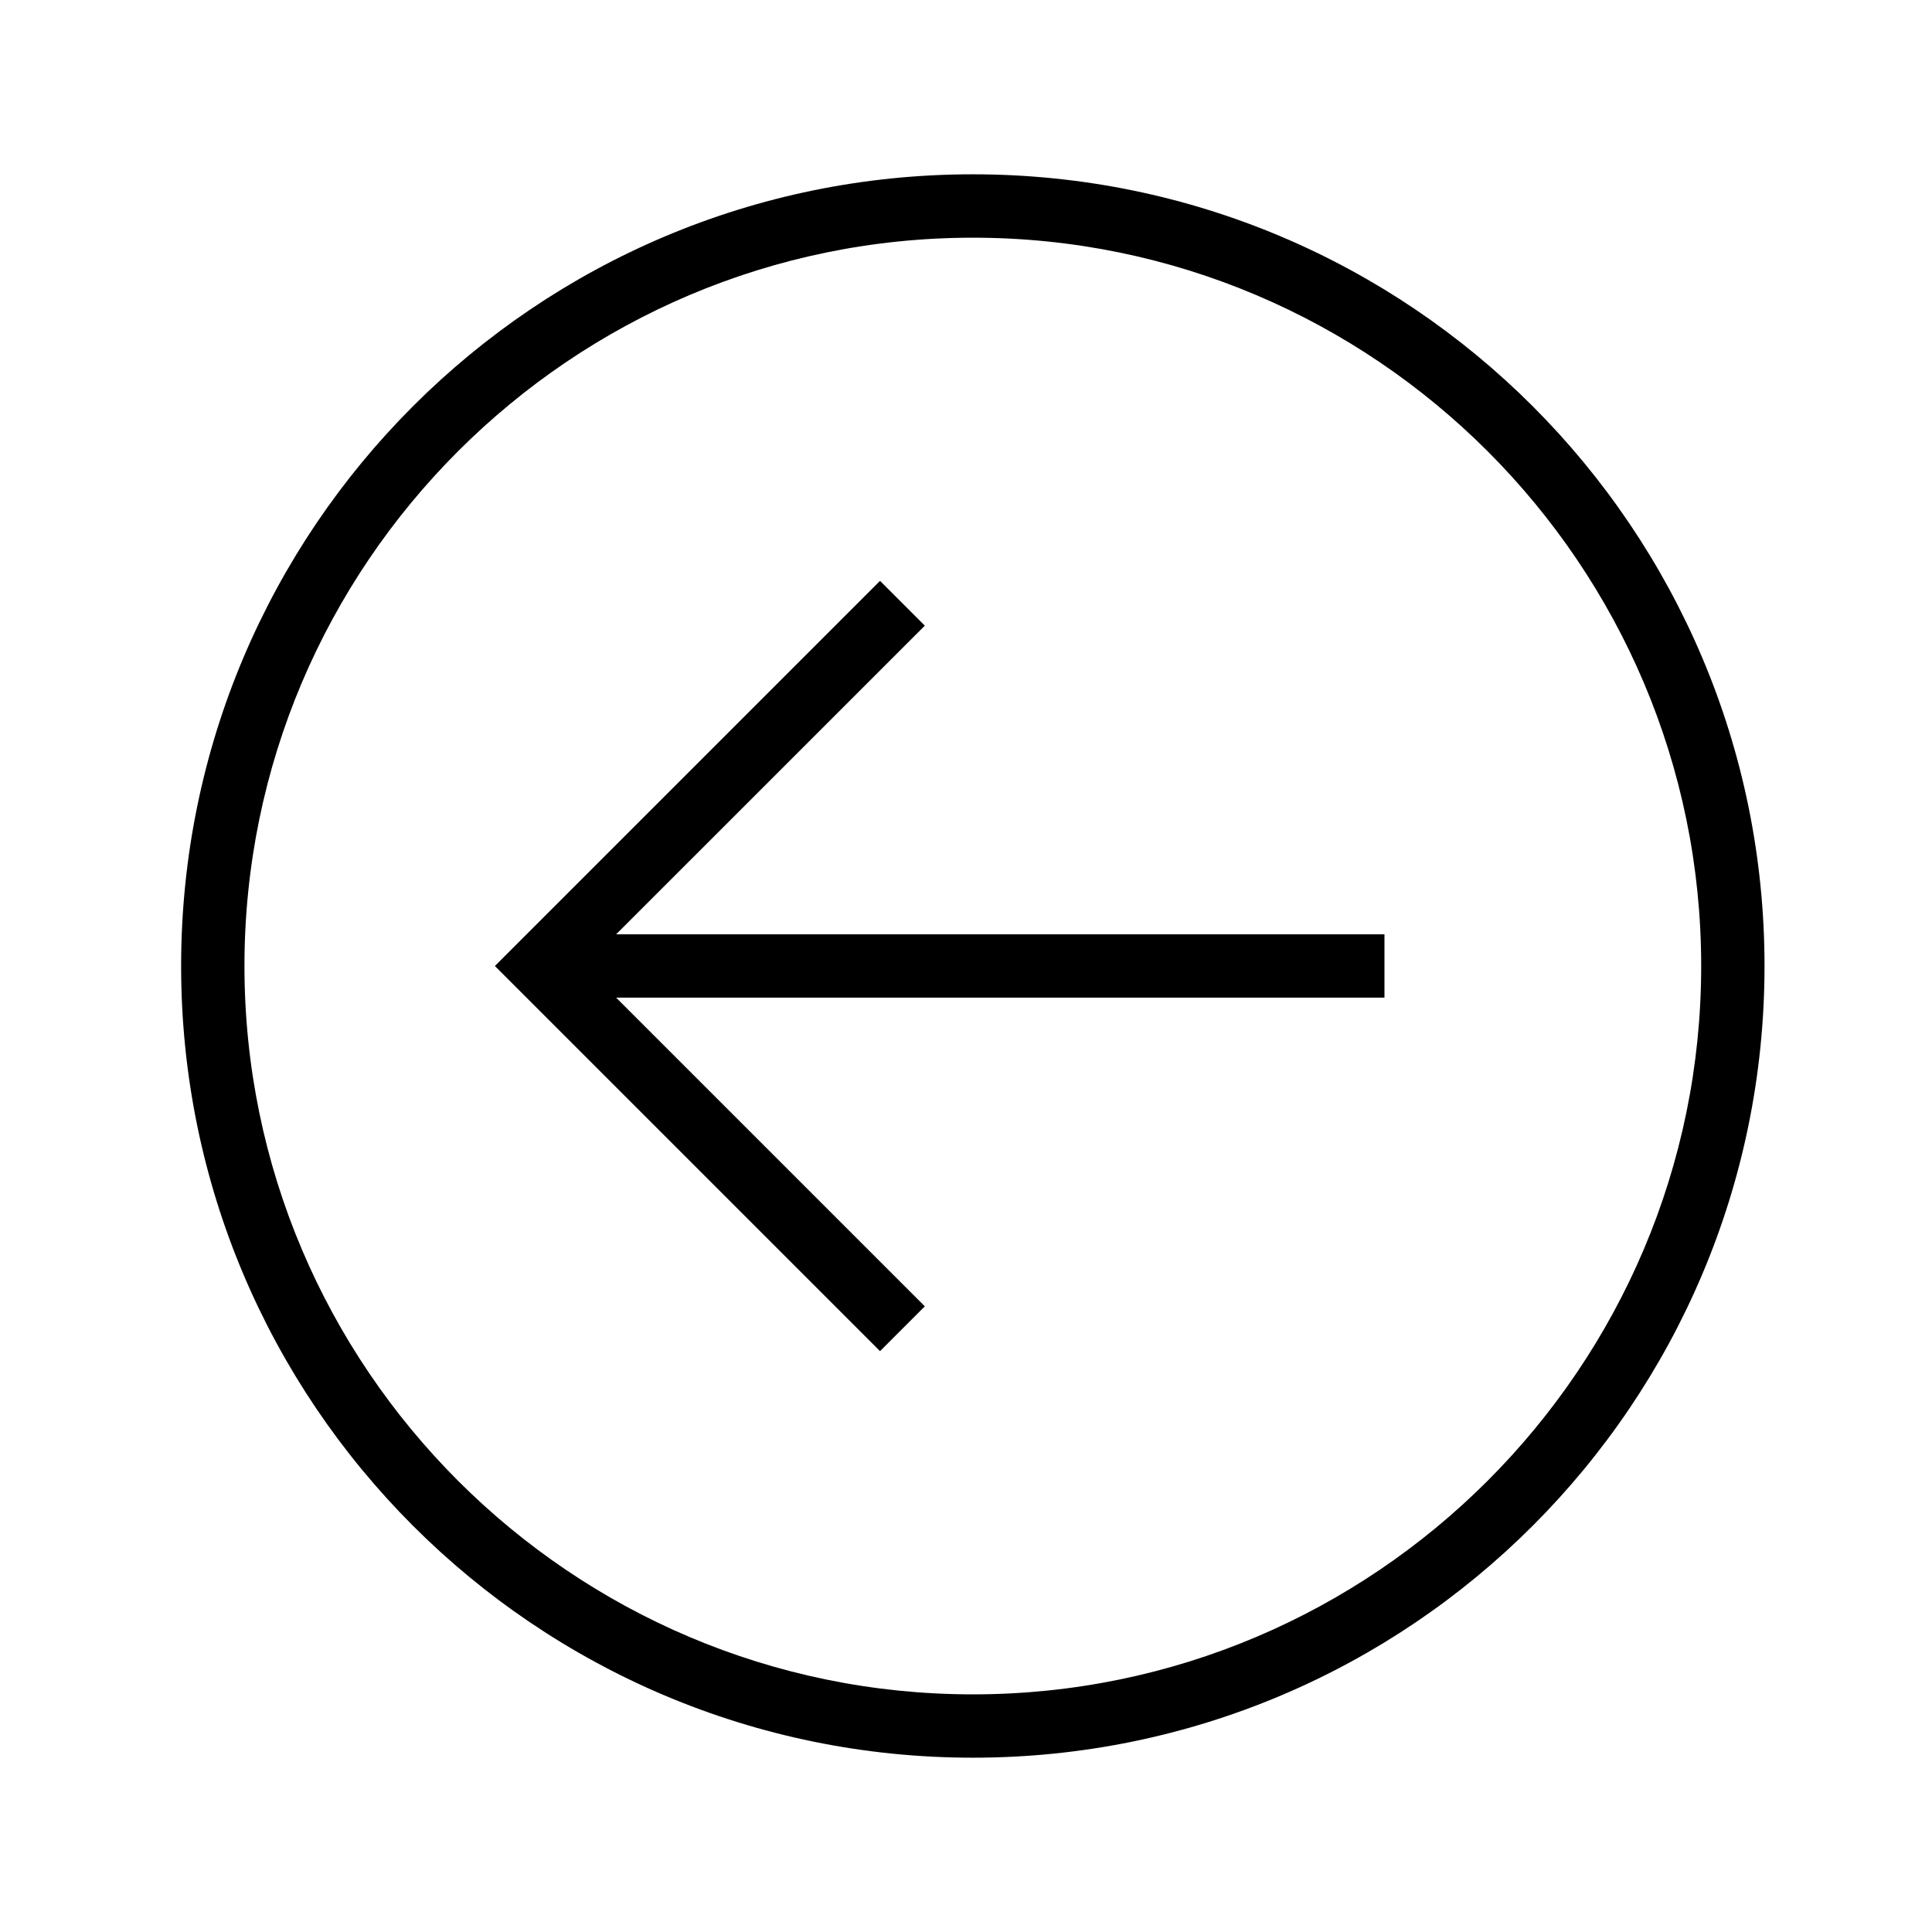
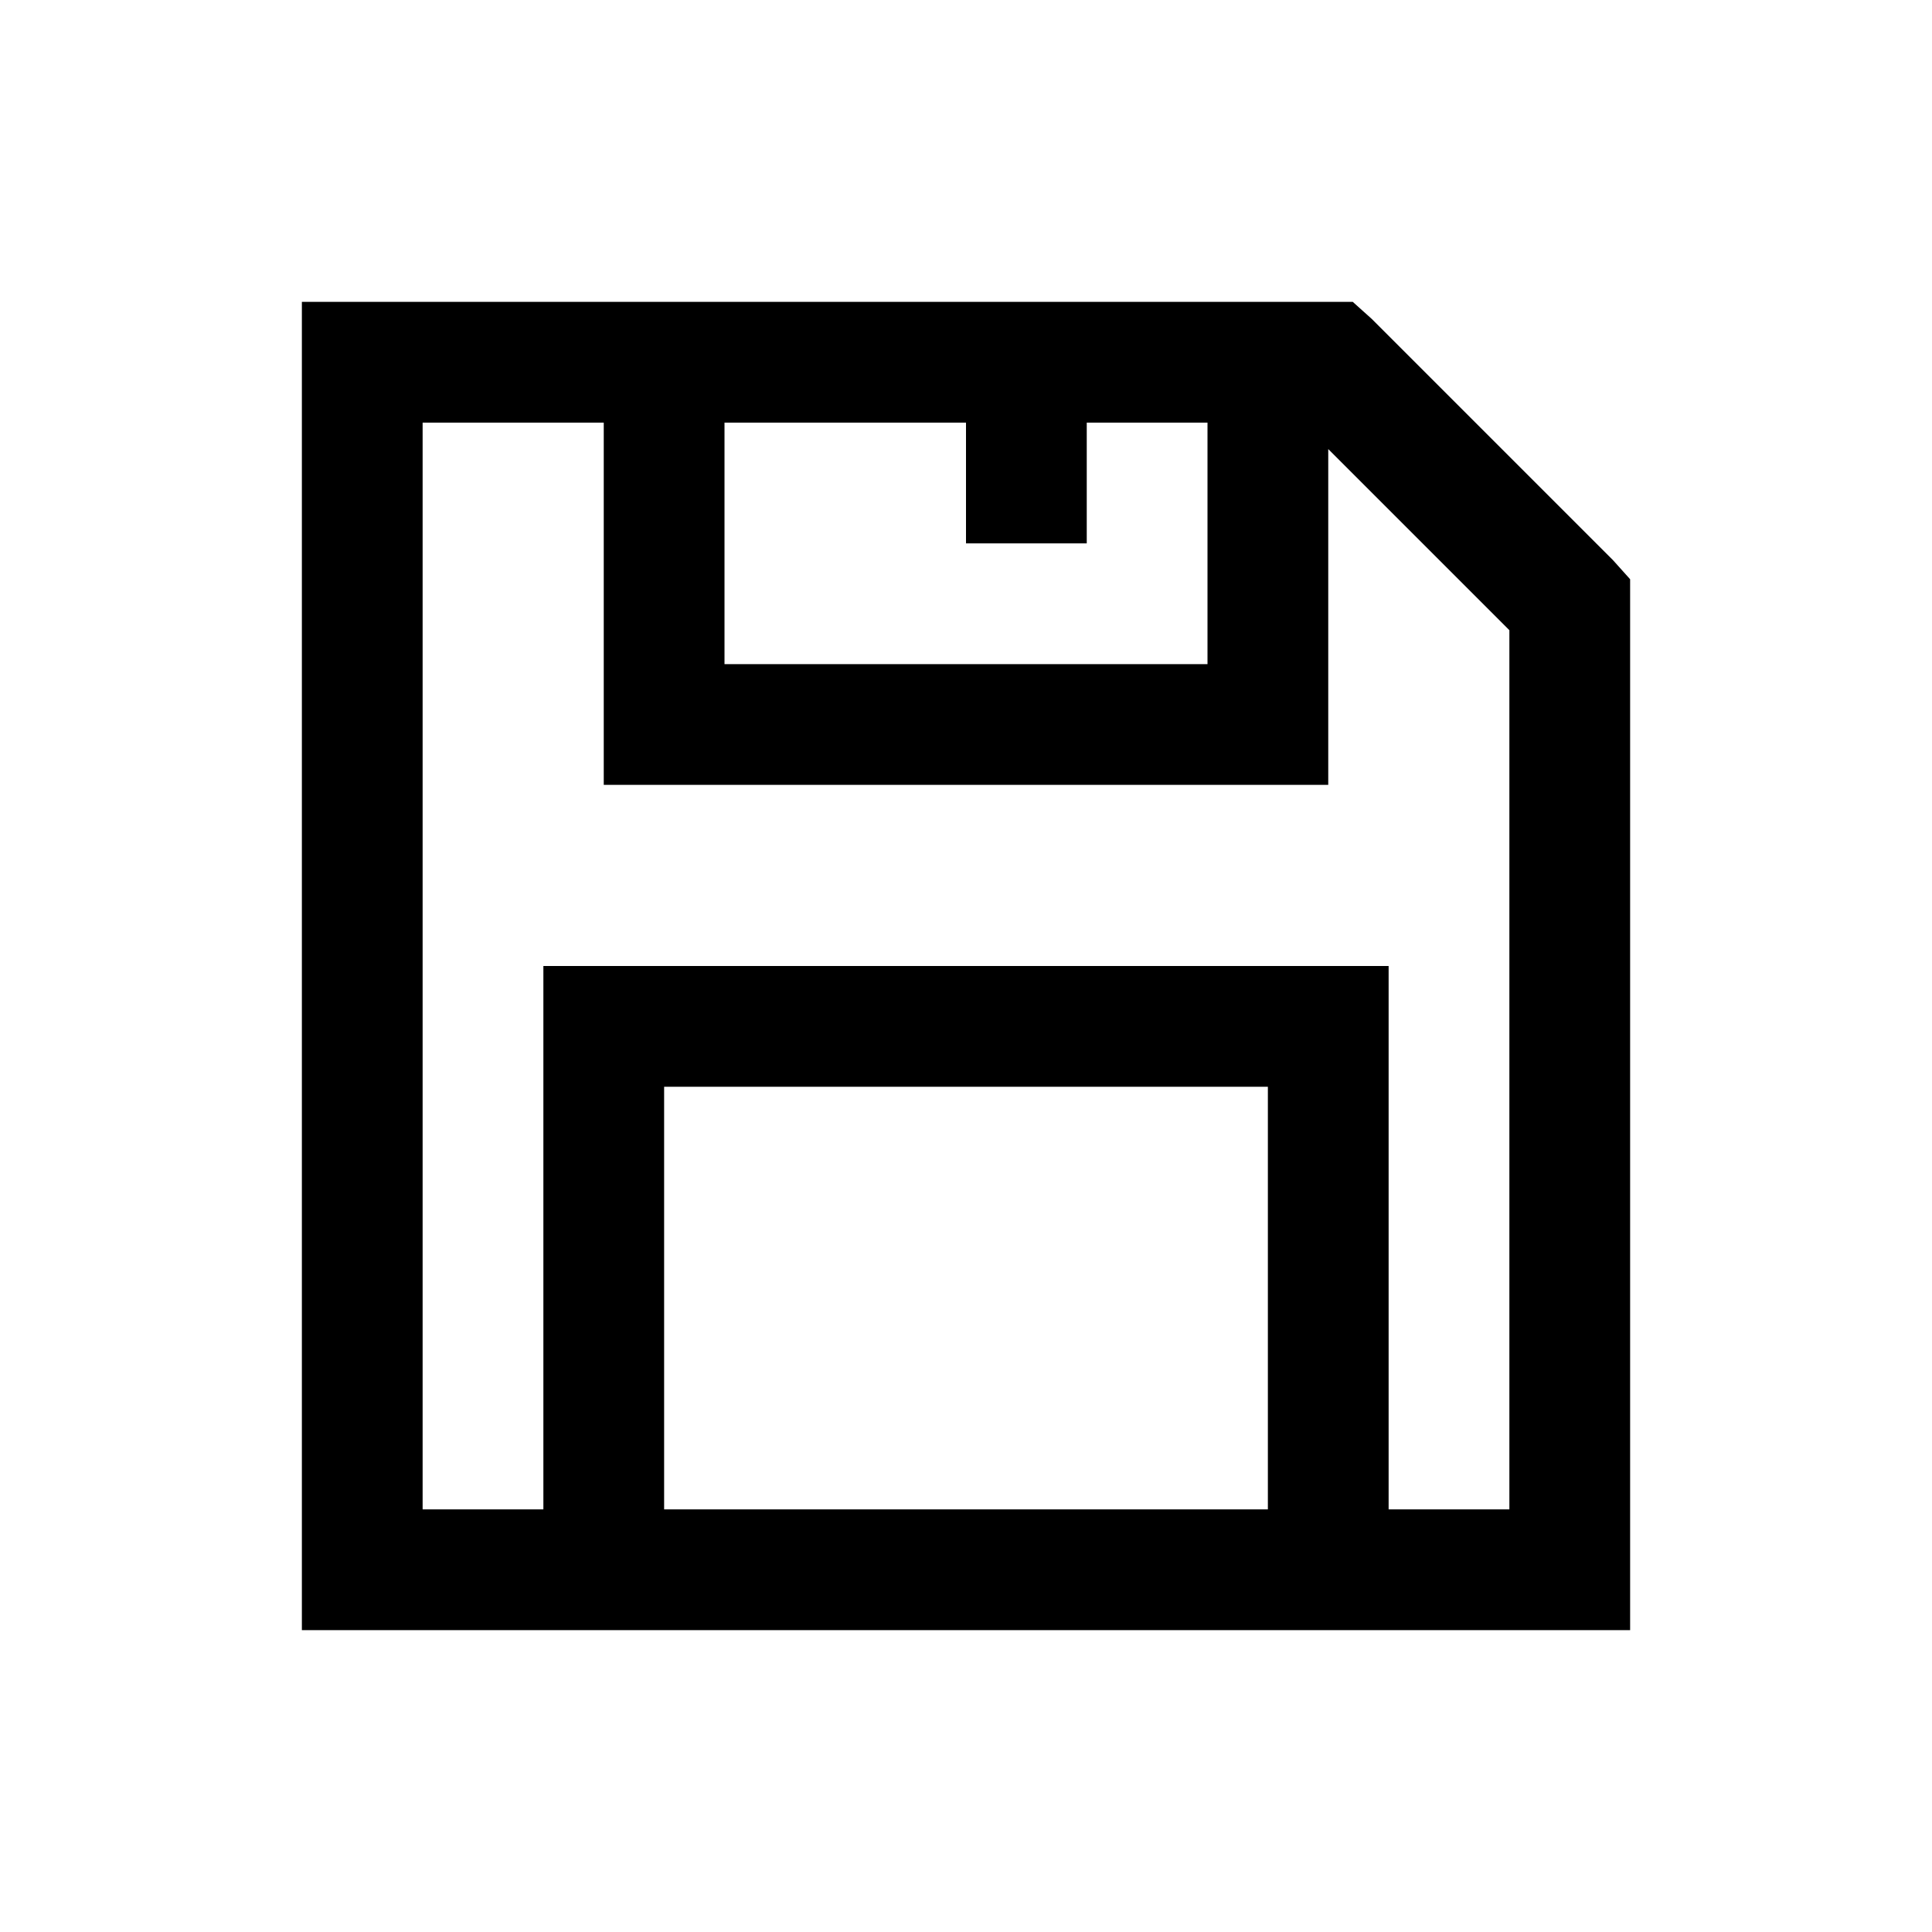
- <svg xmlns="http://www.w3.org/2000/svg" width="800px" height="800px" viewBox="-3 0 32 32" version="1.1">
-   <g id="icomoon-ignore">
- </g>
-   <path d="M13.114 2.887c-7.243 0-13.114 5.871-13.114 13.113s5.871 13.113 13.114 13.113c7.242 0 13.112-5.871 13.112-13.113s-5.87-13.113-13.112-13.113zM13.114 28.064c-6.653 0-12.065-5.412-12.065-12.064s5.412-12.063 12.065-12.063c6.652 0 12.063 5.412 12.063 12.063s-5.411 12.064-12.063 12.064z" fill="#000000">
- 
- </path>
-   <path d="M12.318 10.363l-0.742-0.742-6.379 6.379 6.379 6.379 0.742-0.742-5.113-5.113h12.726v-1.049h-12.726z" fill="#000000">
- 
- </path>
+ <svg xmlns="http://www.w3.org/2000/svg" viewBox="0 0 32 32" aria-labelledby="title">
+   <path d="M 5 5 L 5 27 L 27 27 L 27 9.594 L 26.719 9.281 L 22.719 5.281 L 22.406 5 Z M 7 7 L 10 7 L 10 13 L 22 13 L 22 7.438 L 25 10.438 L 25 25 L 23 25 L 23 16 L 9 16 L 9 25 L 7 25 Z M 12 7 L 16 7 L 16 9 L 18 9 L 18 7 L 20 7 L 20 11 L 12 11 Z M 11 18 L 21 18 L 21 25 L 11 25 Z" fill="black" />
</svg>
